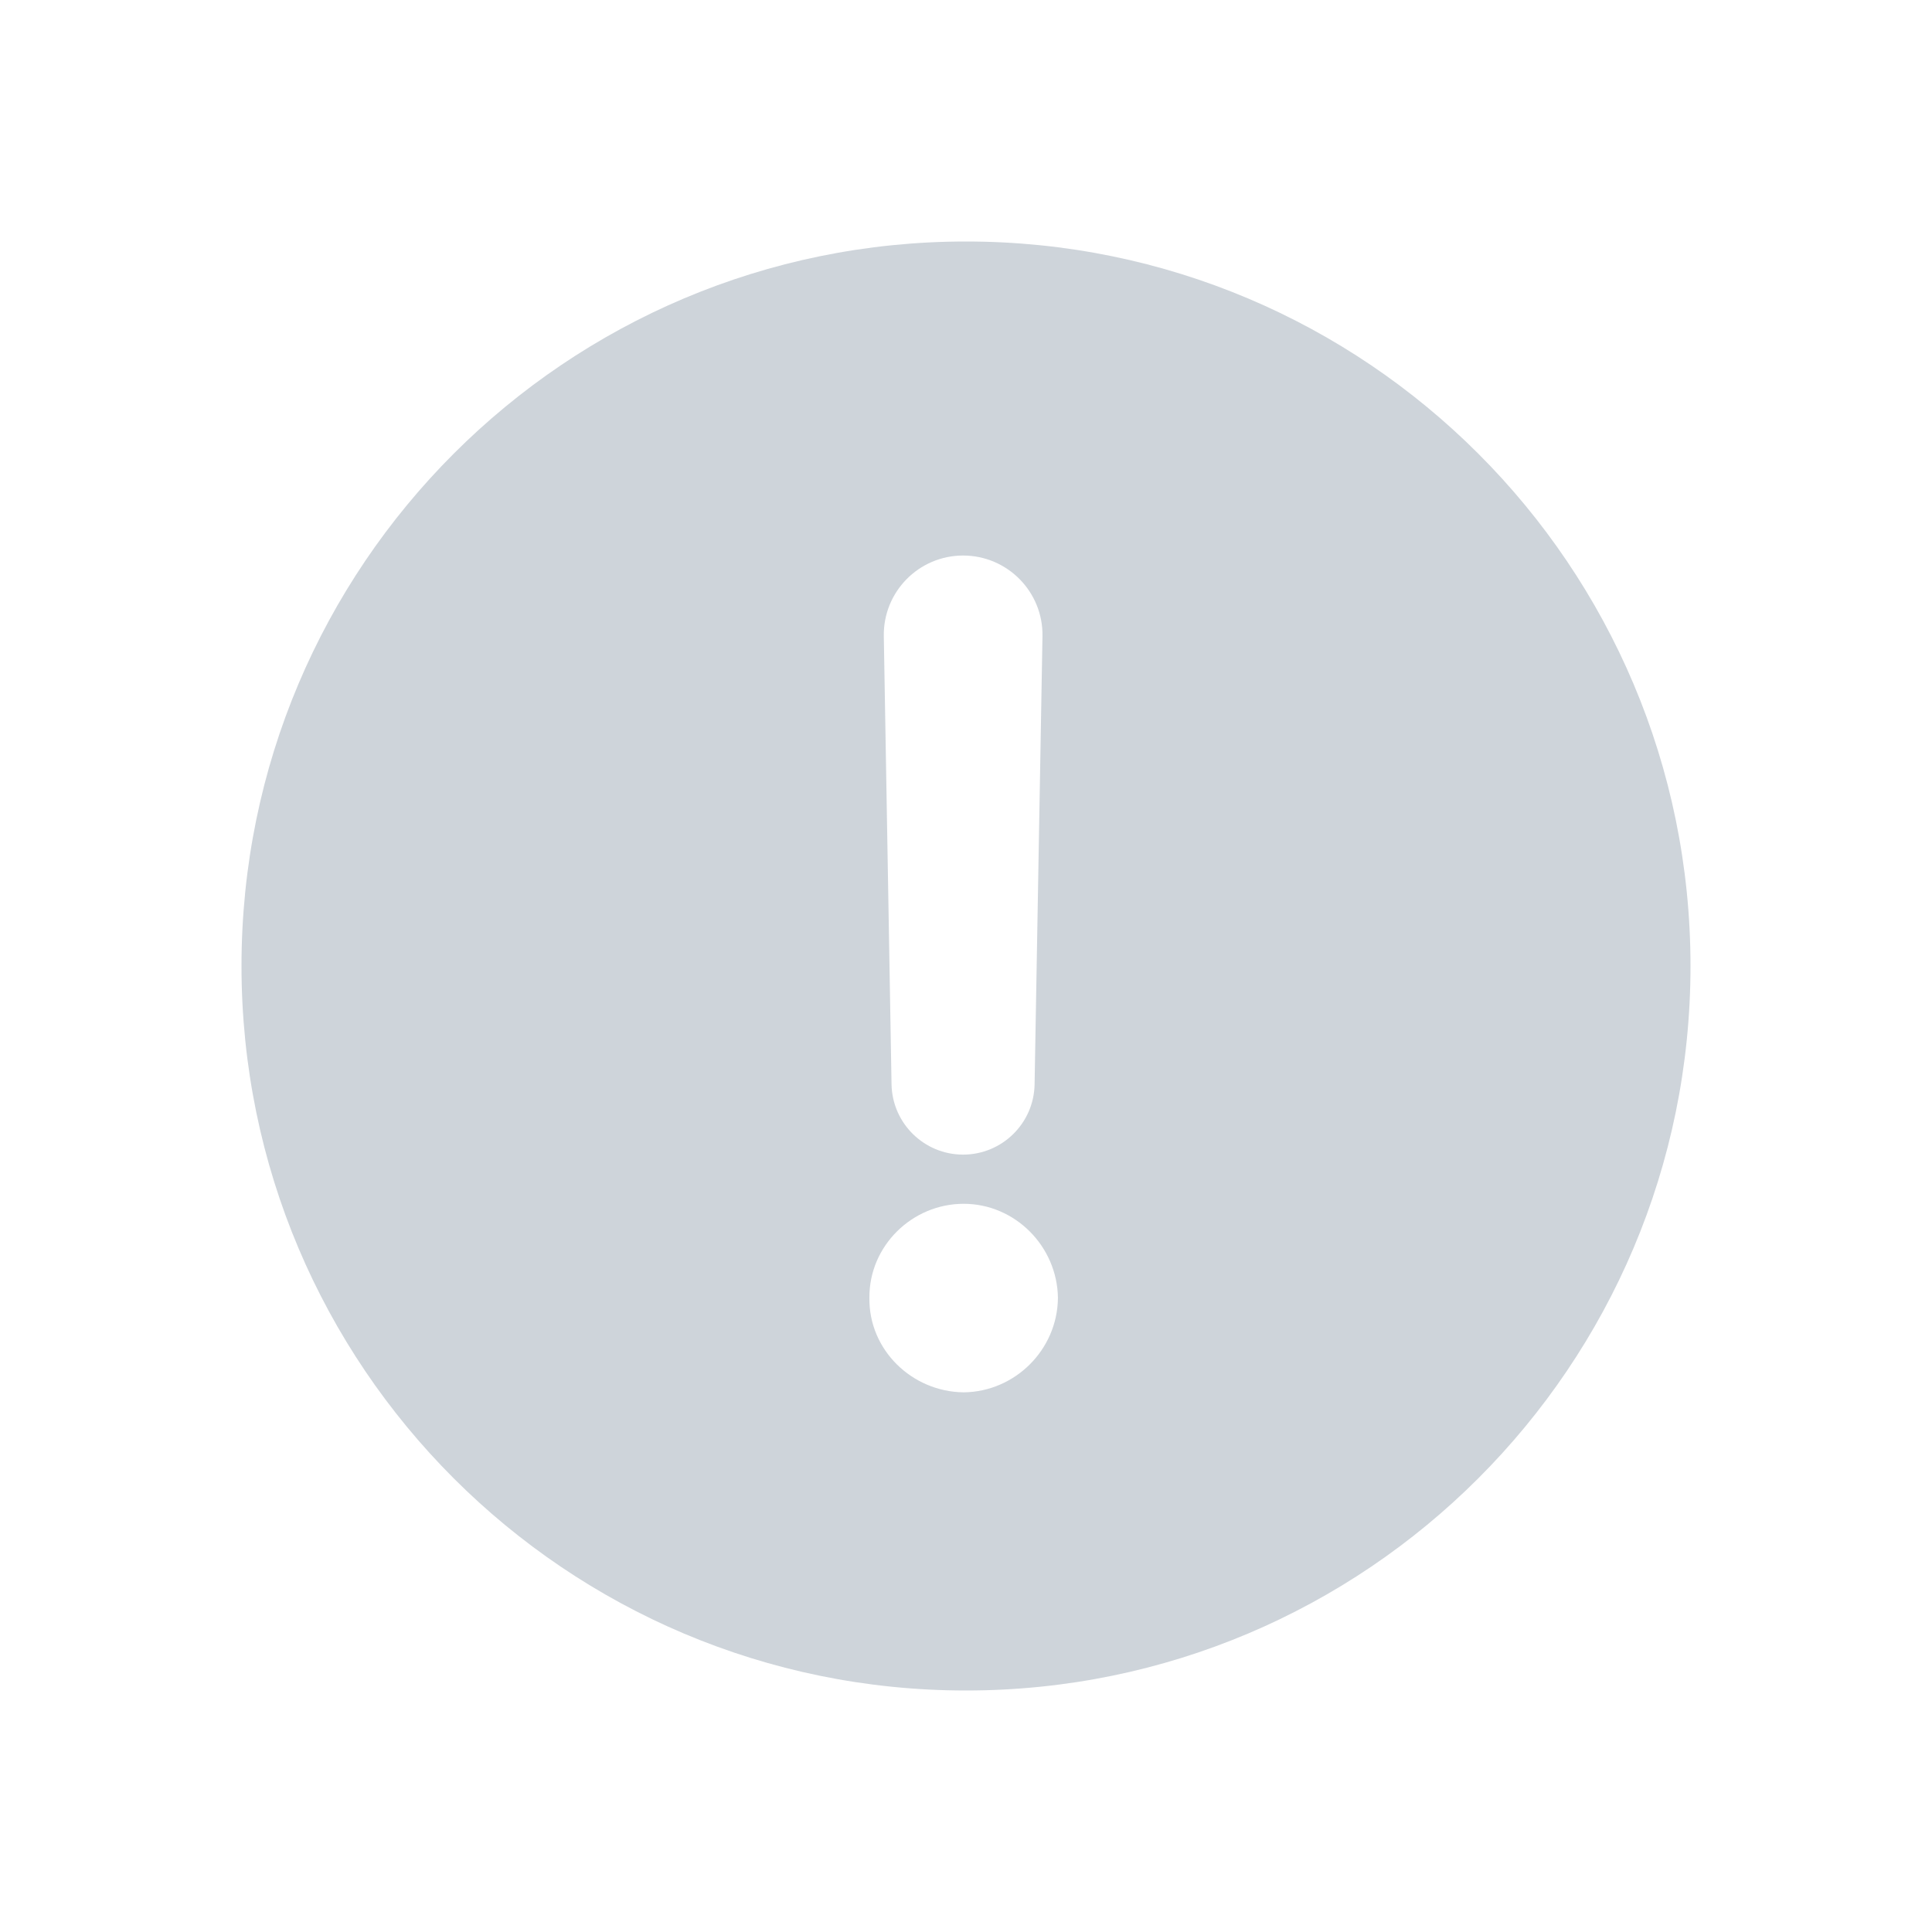
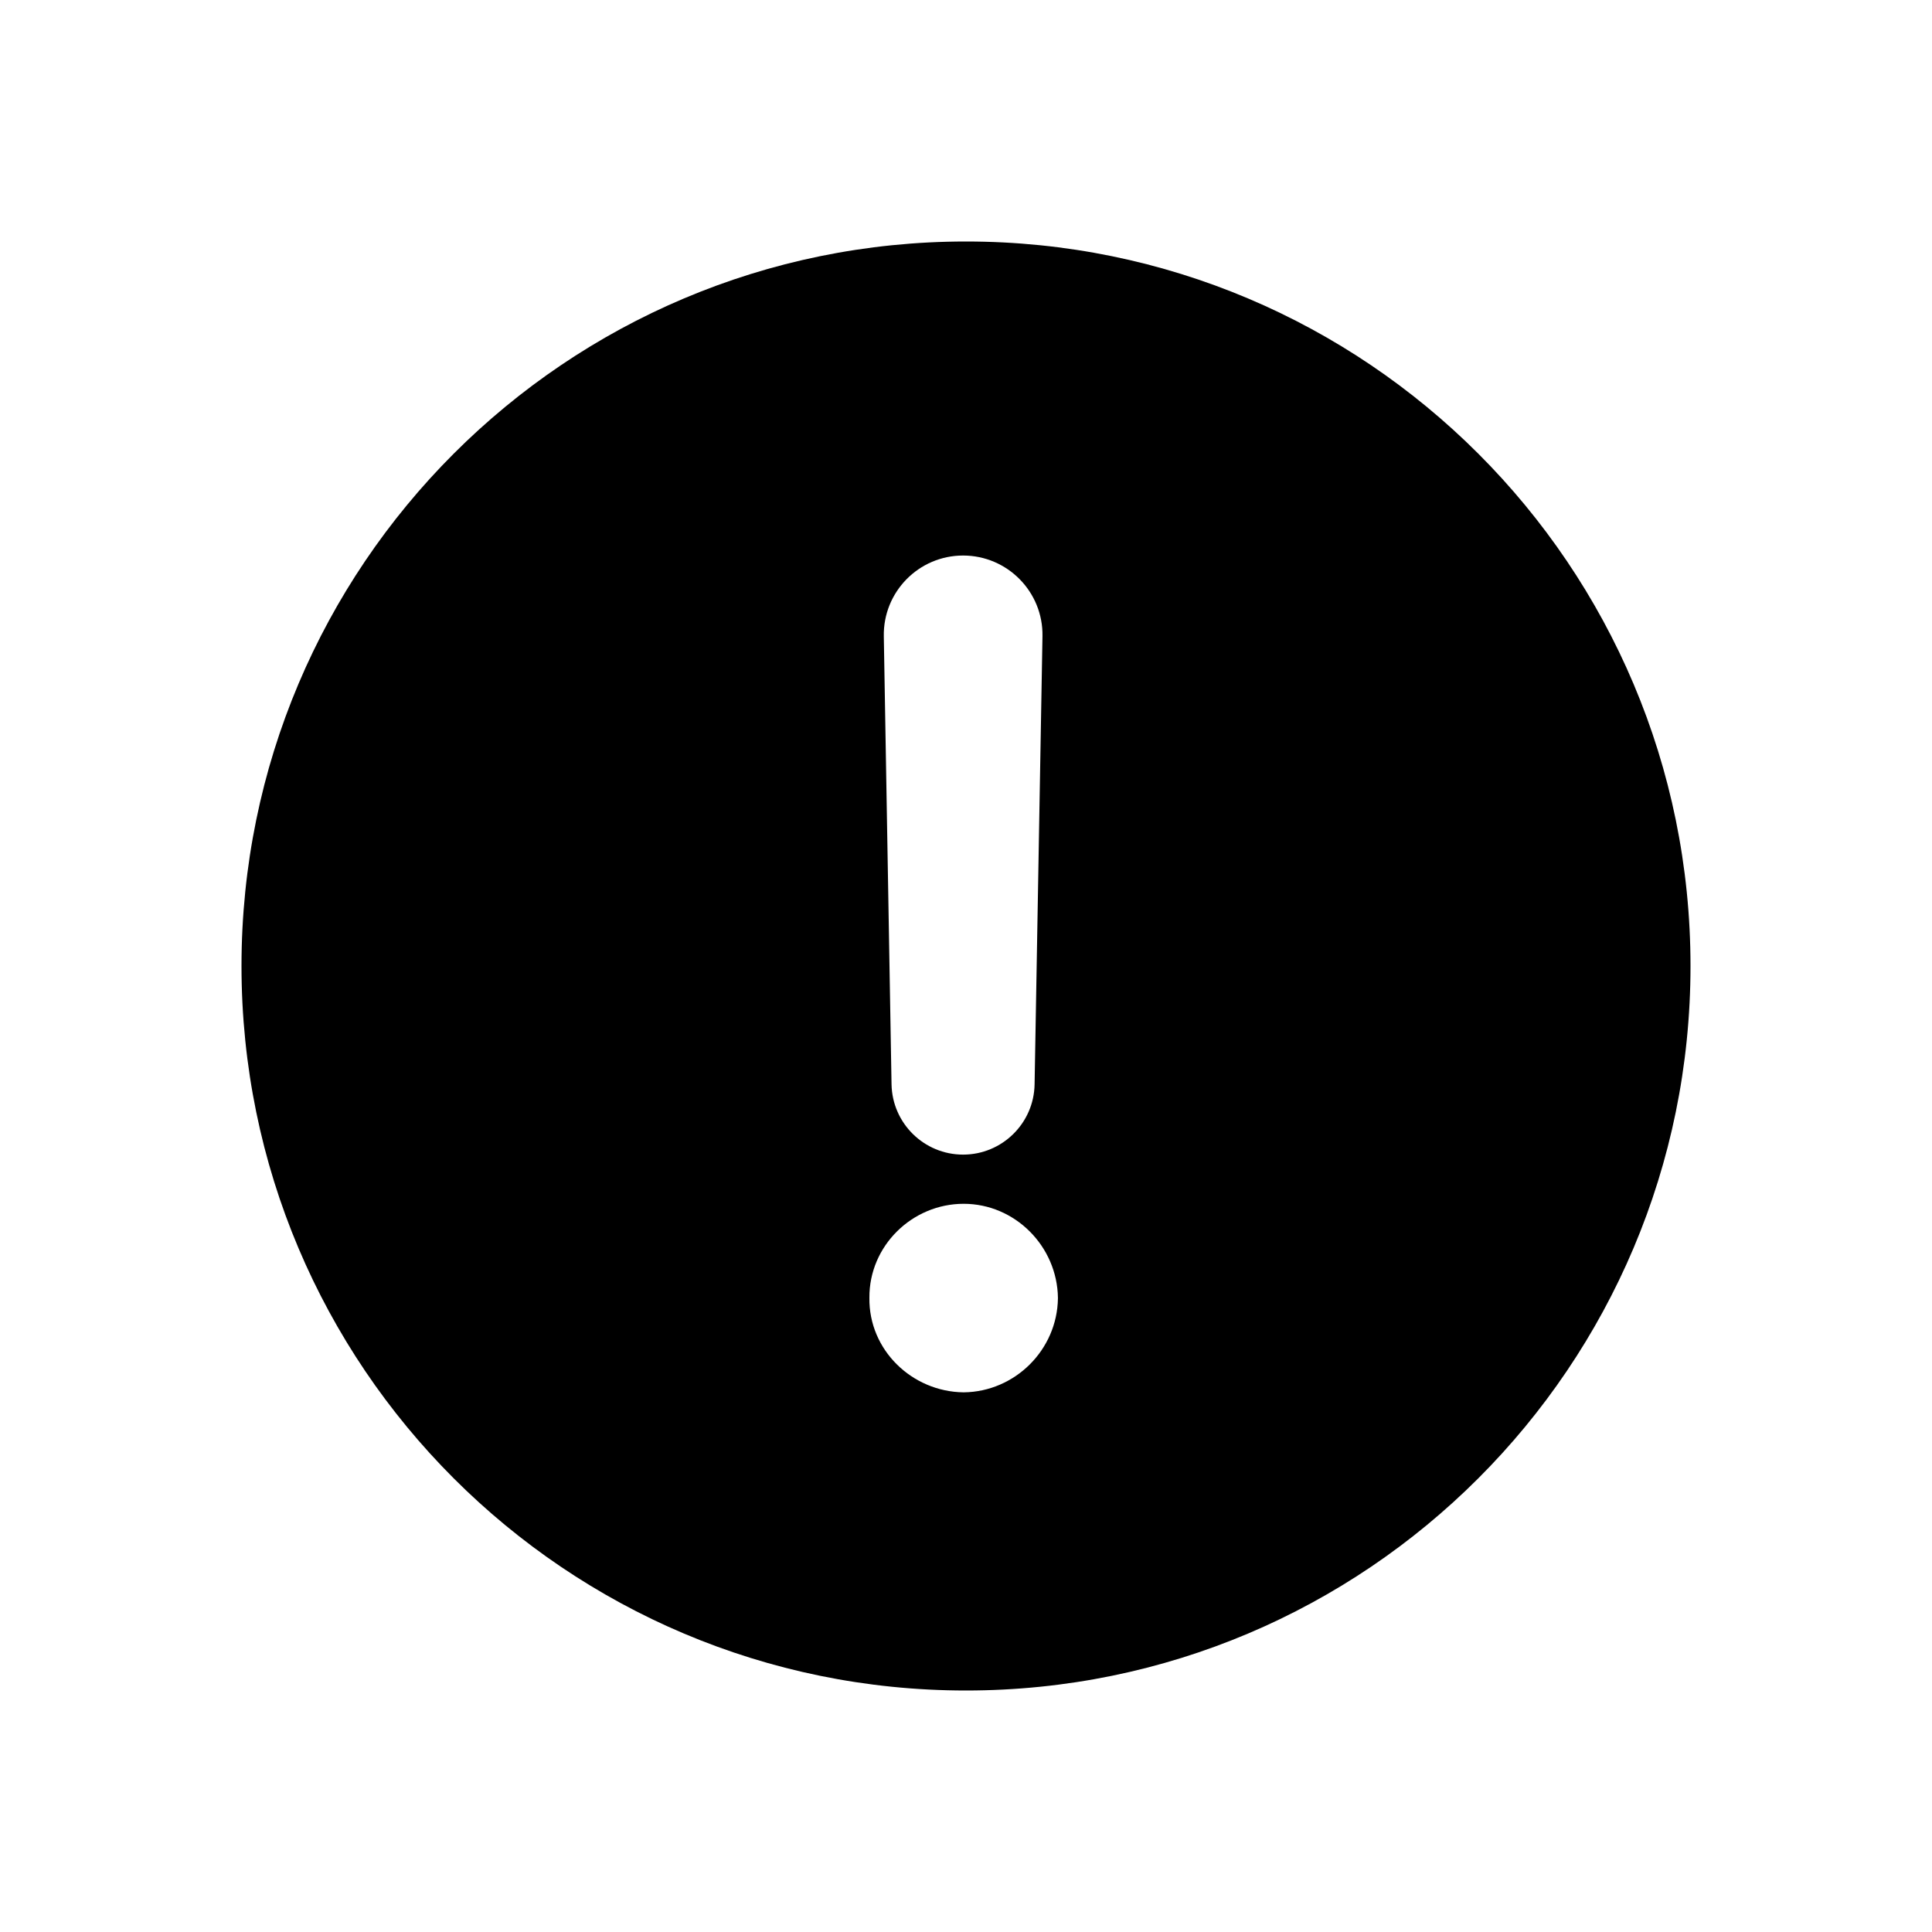
<svg xmlns="http://www.w3.org/2000/svg" width="24" height="24" viewBox="0 0 24 24" fill="none">
  <mask id="mask0_2585_50870" style="mask-type:alpha" maskUnits="userSpaceOnUse" x="0" y="0" width="24" height="24">
    <rect width="24" height="24" fill="#484A4C" />
  </mask>
  <g mask="url(#mask0_2585_50870)">
-     <path d="M12 3C16.971 3 21 7.029 21 12C21 16.971 16.971 21 12 21C7.029 21 3 16.971 3 12C3 7.029 7.029 3 12 3ZM11.971 14.954C11.331 14.954 10.795 15.477 10.8 16.122C10.791 16.772 11.331 17.288 11.968 17.296H11.974C12.607 17.288 13.133 16.77 13.142 16.128V16.122C13.133 15.482 12.609 14.954 11.971 14.954ZM11.964 6.901C11.413 6.901 10.969 7.353 10.979 7.904L11.075 13.47C11.084 13.954 11.479 14.343 11.964 14.343C12.448 14.343 12.844 13.954 12.852 13.47L12.95 7.904C12.96 7.353 12.515 6.901 11.964 6.901Z" fill="#CED4DA" />
+     <path d="M12 3C16.971 3 21 7.029 21 12C21 16.971 16.971 21 12 21C7.029 21 3 16.971 3 12C3 7.029 7.029 3 12 3ZM11.971 14.954C11.331 14.954 10.795 15.477 10.8 16.122C10.791 16.772 11.331 17.288 11.968 17.296H11.974C12.607 17.288 13.133 16.77 13.142 16.128V16.122C13.133 15.482 12.609 14.954 11.971 14.954ZM11.964 6.901C11.413 6.901 10.969 7.353 10.979 7.904L11.075 13.47C11.084 13.954 11.479 14.343 11.964 14.343C12.448 14.343 12.844 13.954 12.852 13.47L12.95 7.904C12.96 7.353 12.515 6.901 11.964 6.901Z" fill="currentColor" />
  </g>
</svg>
